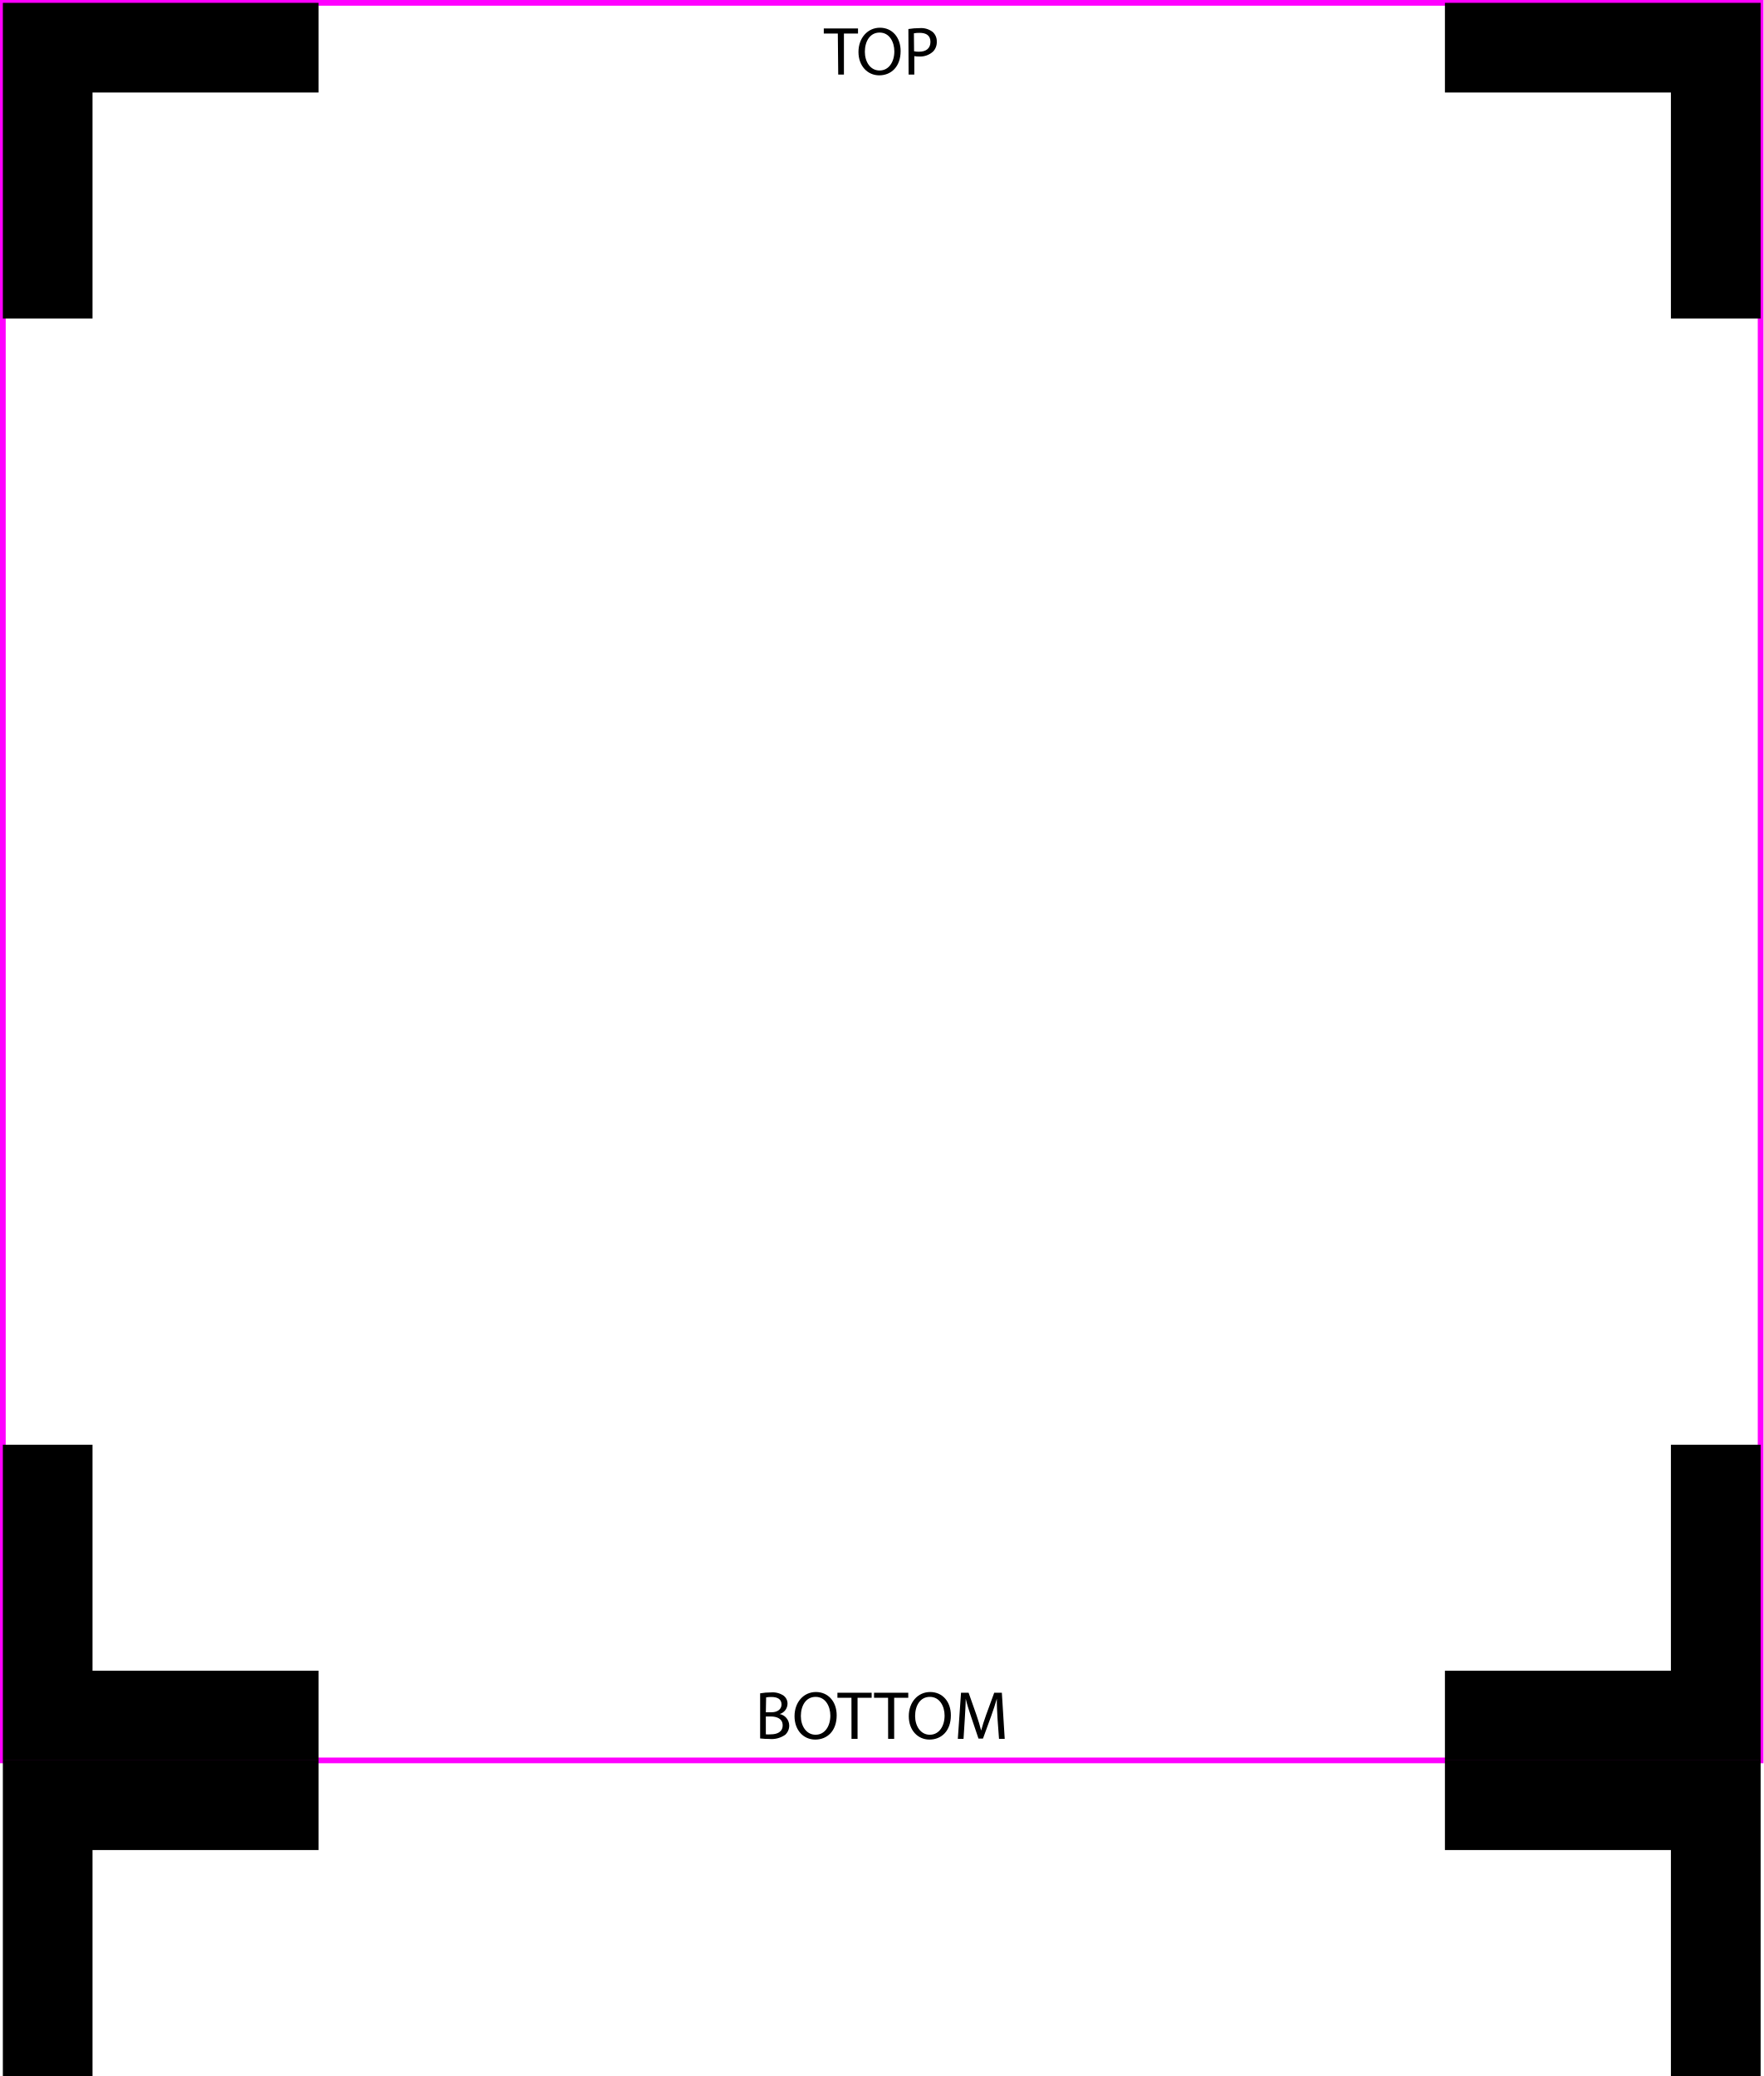
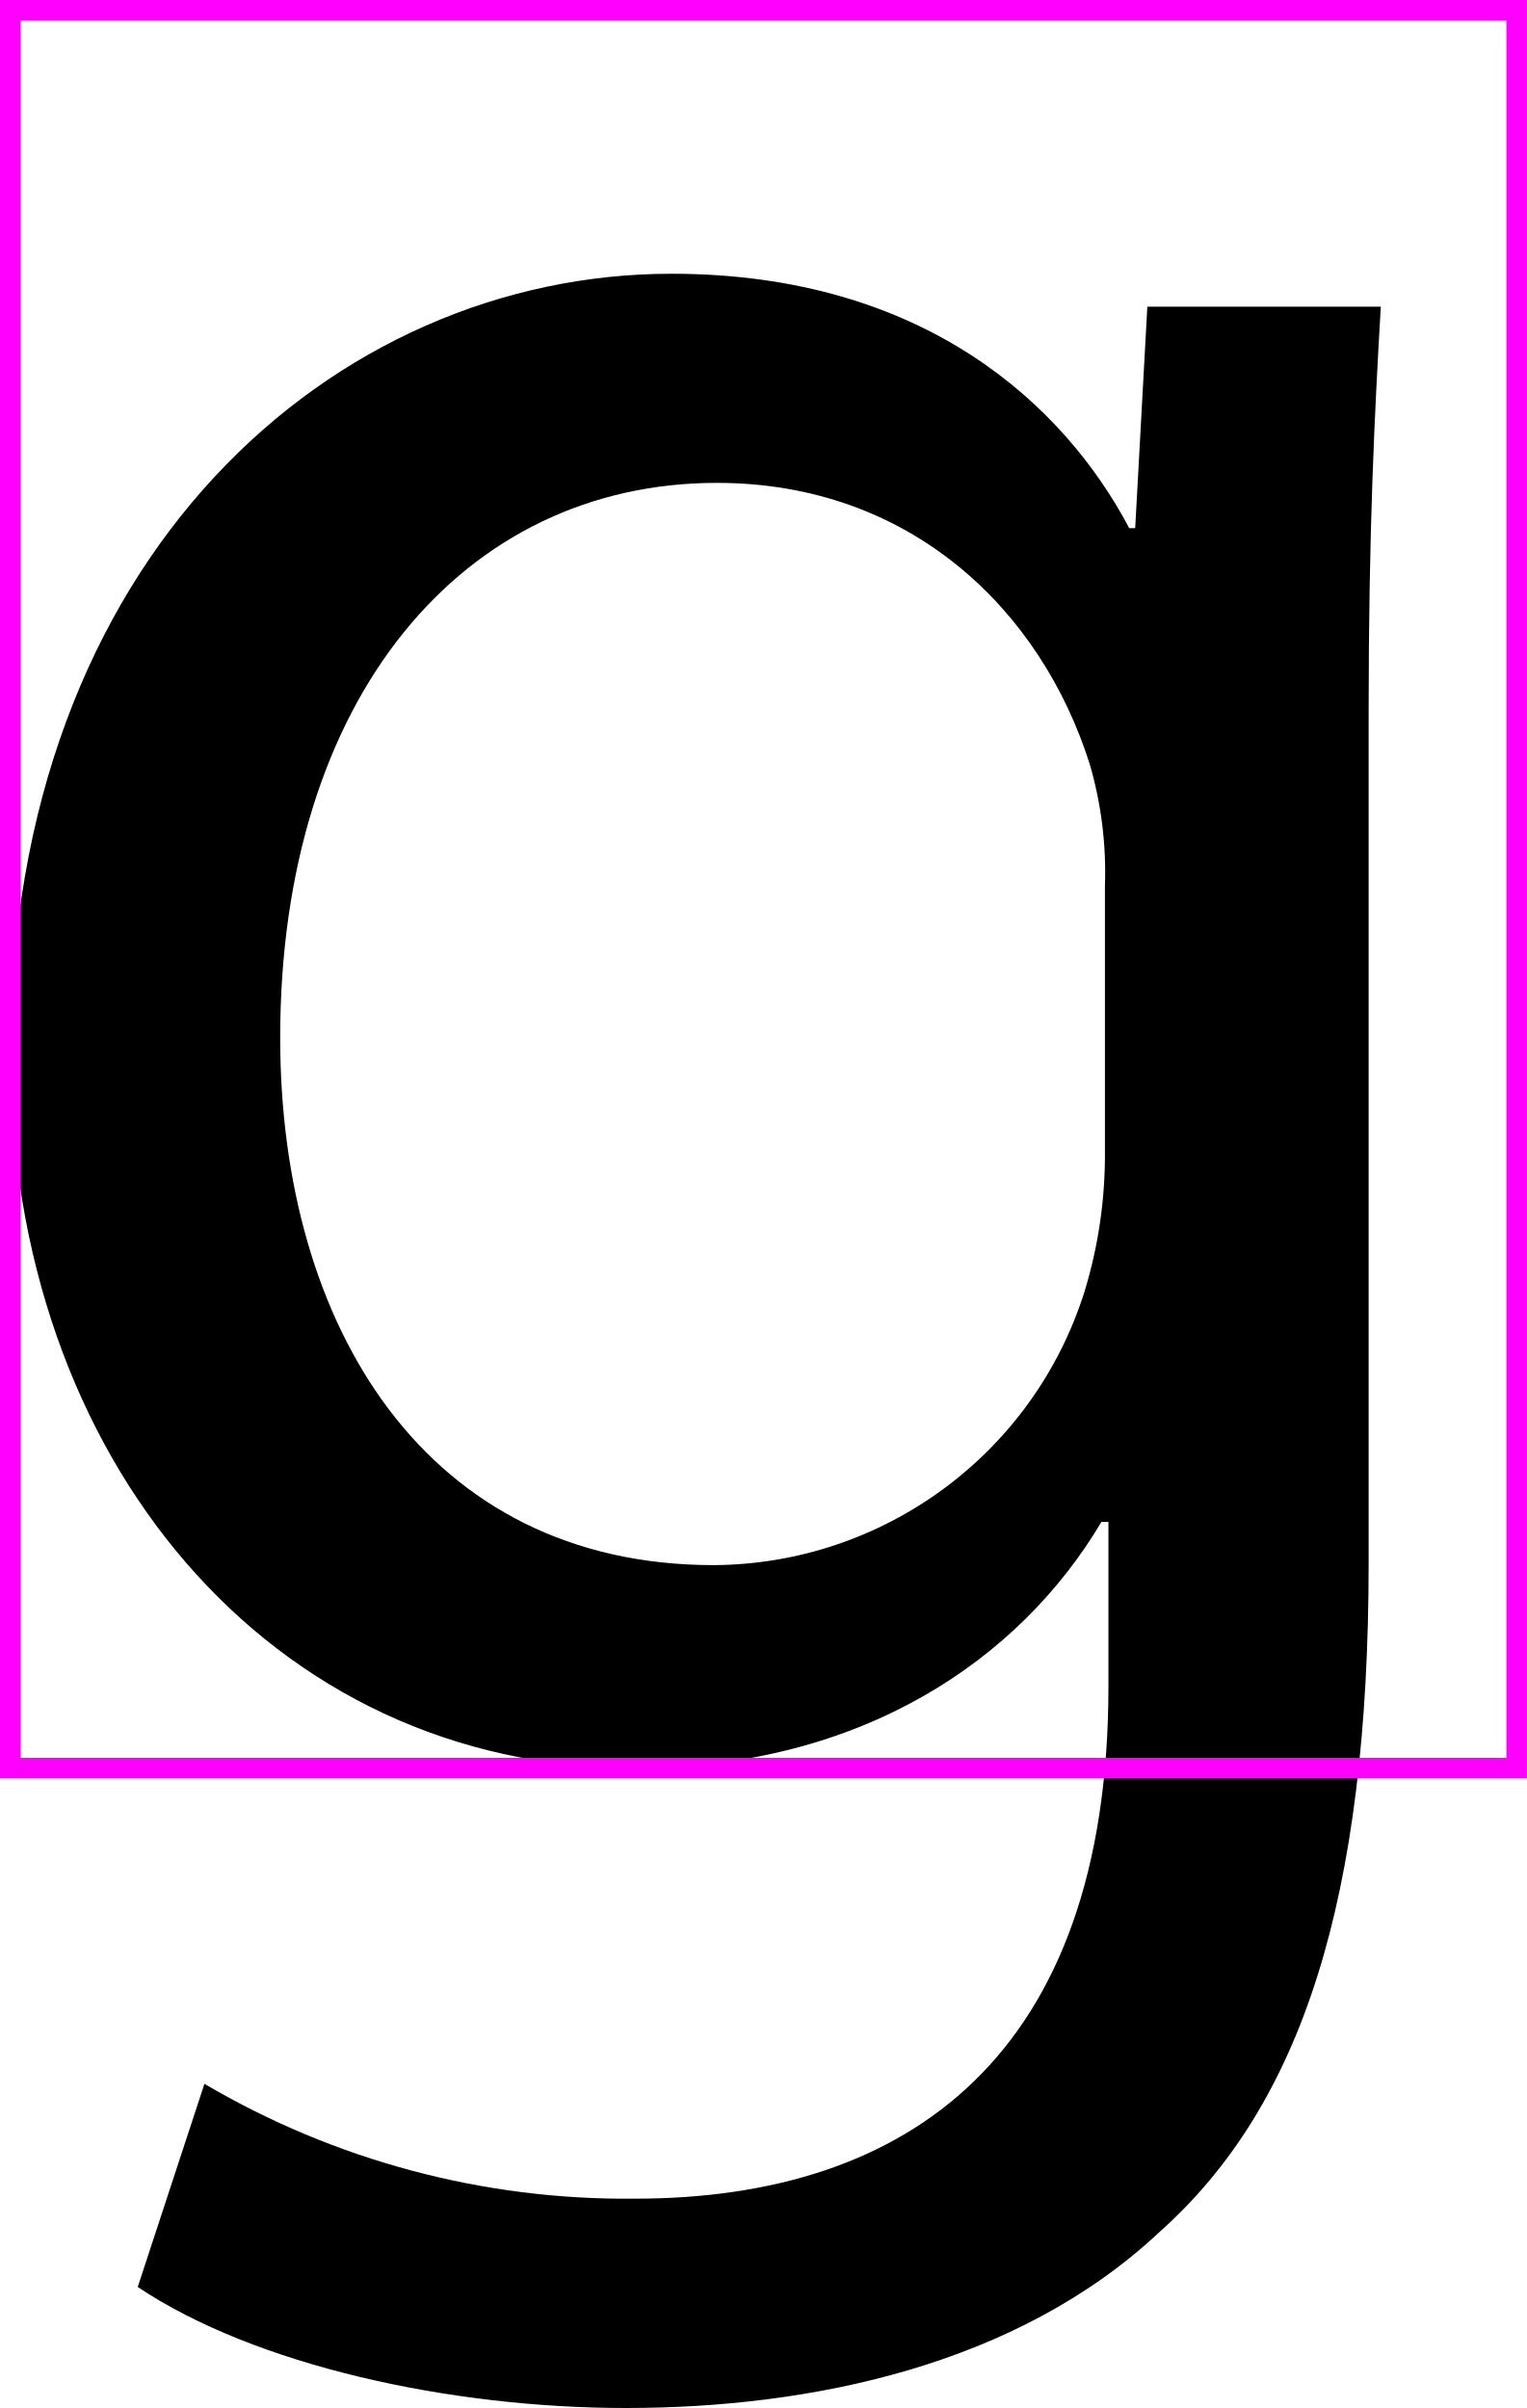
- <svg xmlns="http://www.w3.org/2000/svg" id="Layer_1" data-name="Layer 1" width="309.18" height="364.02" viewBox="0 0 309.18 364.02">
+ <svg xmlns="http://www.w3.org/2000/svg" id="Layer_1" data-name="Layer 1" width="74.17" height="116.99" viewBox="0 0 74.17 116.99">
  <defs>
    <style>
      .cls-1 {
        fill: none;
        stroke: #f0f;
        stroke-miterlimit: 10;
      }
    </style>
  </defs>
-   <rect class="cls-1" x="0.5" y="0.5" width="308.18" height="308.18" />
-   <polygon points="16.22 16.22 55.85 16.22 55.85 0.5 0.5 0.5 0.5 55.85 16.22 55.85 16.22 16.22" />
-   <polygon points="292.95 292.95 253.33 292.95 253.33 308.68 308.68 308.68 308.68 253.33 292.95 253.33 292.95 292.95" />
-   <polygon points="292.95 16.22 292.95 55.85 308.68 55.85 308.68 0.5 253.33 0.5 253.33 16.22 292.95 16.22" />
-   <polygon points="16.22 324.4 55.85 324.4 55.85 308.68 0.5 308.68 0.5 364.02 16.22 364.02 16.22 324.4" />
-   <polygon points="292.95 324.4 292.95 364.02 308.68 364.02 308.68 308.68 253.33 308.68 253.33 324.4 292.95 324.4" />
-   <polygon points="16.22 292.95 16.22 253.33 0.5 253.33 0.5 308.68 55.85 308.68 55.85 292.95 16.22 292.95" />
-   <g>
-     <path d="M657.7,203.25h-2.46v-.89h6v.89h-2.47v7.2h-1Z" transform="translate(-510.81 -197.37)" />
-     <path d="M668.71,206.32c0,2.78-1.69,4.26-3.75,4.26s-3.64-1.66-3.64-4.1,1.6-4.25,3.76-4.25S668.71,203.92,668.71,206.32Zm-6.27.13c0,1.73.93,3.28,2.58,3.28s2.59-1.53,2.59-3.36c0-1.61-.84-3.29-2.58-3.29S662.44,204.68,662.44,206.45Z" transform="translate(-510.81 -197.37)" />
-     <path d="M670.07,202.46a12.38,12.38,0,0,1,2-.16,3.29,3.29,0,0,1,2.27.68,2.18,2.18,0,0,1,.71,1.69,2.36,2.36,0,0,1-.63,1.72,3.34,3.34,0,0,1-2.47.89,3.61,3.61,0,0,1-.84-.07v3.24h-1Zm1,3.9a3.58,3.58,0,0,0,.87.08c1.26,0,2-.61,2-1.73s-.75-1.58-1.9-1.58a5.05,5.05,0,0,0-1,.08Z" transform="translate(-510.81 -197.37)" />
-   </g>
-   <g>
-     <path d="M644.08,494.29a10.82,10.82,0,0,1,1.91-.16,3.39,3.39,0,0,1,2.22.58,1.72,1.72,0,0,1,.67,1.43,1.91,1.91,0,0,1-1.37,1.78v0a2.08,2.08,0,0,1,1.67,2,2.19,2.19,0,0,1-.68,1.62,4.12,4.12,0,0,1-2.8.75,14.11,14.11,0,0,1-1.62-.09Zm1,3.32h1c1.1,0,1.75-.58,1.75-1.36,0-.95-.72-1.32-1.78-1.32a5,5,0,0,0-.92.07Zm0,3.87a5,5,0,0,0,.87,0c1.08,0,2.08-.4,2.08-1.57s-1-1.56-2.09-1.56h-.86Z" transform="translate(-510.81 -197.37)" />
-     <path d="M657.5,498.14c0,2.79-1.69,4.26-3.76,4.26s-3.63-1.65-3.63-4.1,1.59-4.24,3.75-4.24S657.5,495.75,657.5,498.14Zm-6.28.14c0,1.72.94,3.27,2.58,3.27s2.59-1.52,2.59-3.36c0-1.6-.84-3.28-2.58-3.28S651.22,496.5,651.22,498.28Z" transform="translate(-510.81 -197.37)" />
-     <path d="M660.09,495.07h-2.46v-.88h6v.88h-2.47v7.2h-1.06Z" transform="translate(-510.81 -197.37)" />
-     <path d="M666.51,495.07h-2.46v-.88h6v.88h-2.47v7.2h-1.06Z" transform="translate(-510.81 -197.37)" />
-     <path d="M677.52,498.14c0,2.79-1.69,4.26-3.75,4.26s-3.63-1.65-3.63-4.1,1.59-4.24,3.75-4.24S677.52,495.75,677.52,498.14Zm-6.27.14c0,1.72.94,3.27,2.58,3.27s2.59-1.52,2.59-3.36c0-1.6-.84-3.28-2.58-3.28S671.25,496.5,671.25,498.28Z" transform="translate(-510.81 -197.37)" />
-     <path d="M685.7,498.72c-.06-1.13-.14-2.48-.12-3.49h0c-.28.95-.61,2-1,3.07l-1.43,3.92h-.79l-1.3-3.85c-.39-1.14-.71-2.18-.94-3.14h0c0,1-.09,2.36-.16,3.57l-.22,3.47h-1l.56-8.08h1.33l1.38,3.91c.34,1,.61,1.88.82,2.72h0c.21-.82.5-1.7.86-2.72l1.43-3.91h1.34l.5,8.08h-1Z" transform="translate(-510.81 -197.37)" />
-   </g>
+   <path d="M66.57,29c-.3,5.15-.59,10.9-.59,19.58V90c0,16.35-3.24,26.37-10.16,32.54-6.92,6.49-16.94,8.55-25.92,8.55-8.54,0-18-2.06-23.71-5.88l3.24-9.87a40.35,40.35,0,0,0,20.91,5.58c13.26,0,23-6.92,23-24.88v-8H53C49.05,94.7,41.38,100,30.34,100,12.67,100,0,85,0,65.25,0,41.09,15.76,27.4,32.11,27.4c12.37,0,19.14,6.48,22.24,12.36h.29L55.23,29ZM53.17,57.15a18.79,18.79,0,0,0-.73-5.9c-2.36-7.5-8.7-13.69-18.12-13.69C22,37.56,13.11,48,13.11,64.52c0,14,7.07,25.62,21.06,25.62a19,19,0,0,0,18-13.26,22.73,22.73,0,0,0,1-6.92Z" transform="translate(0.5 -14.1)" />
+   <rect class="cls-1" x="0.5" y="0.5" width="73.17" height="85.4" />
</svg>
